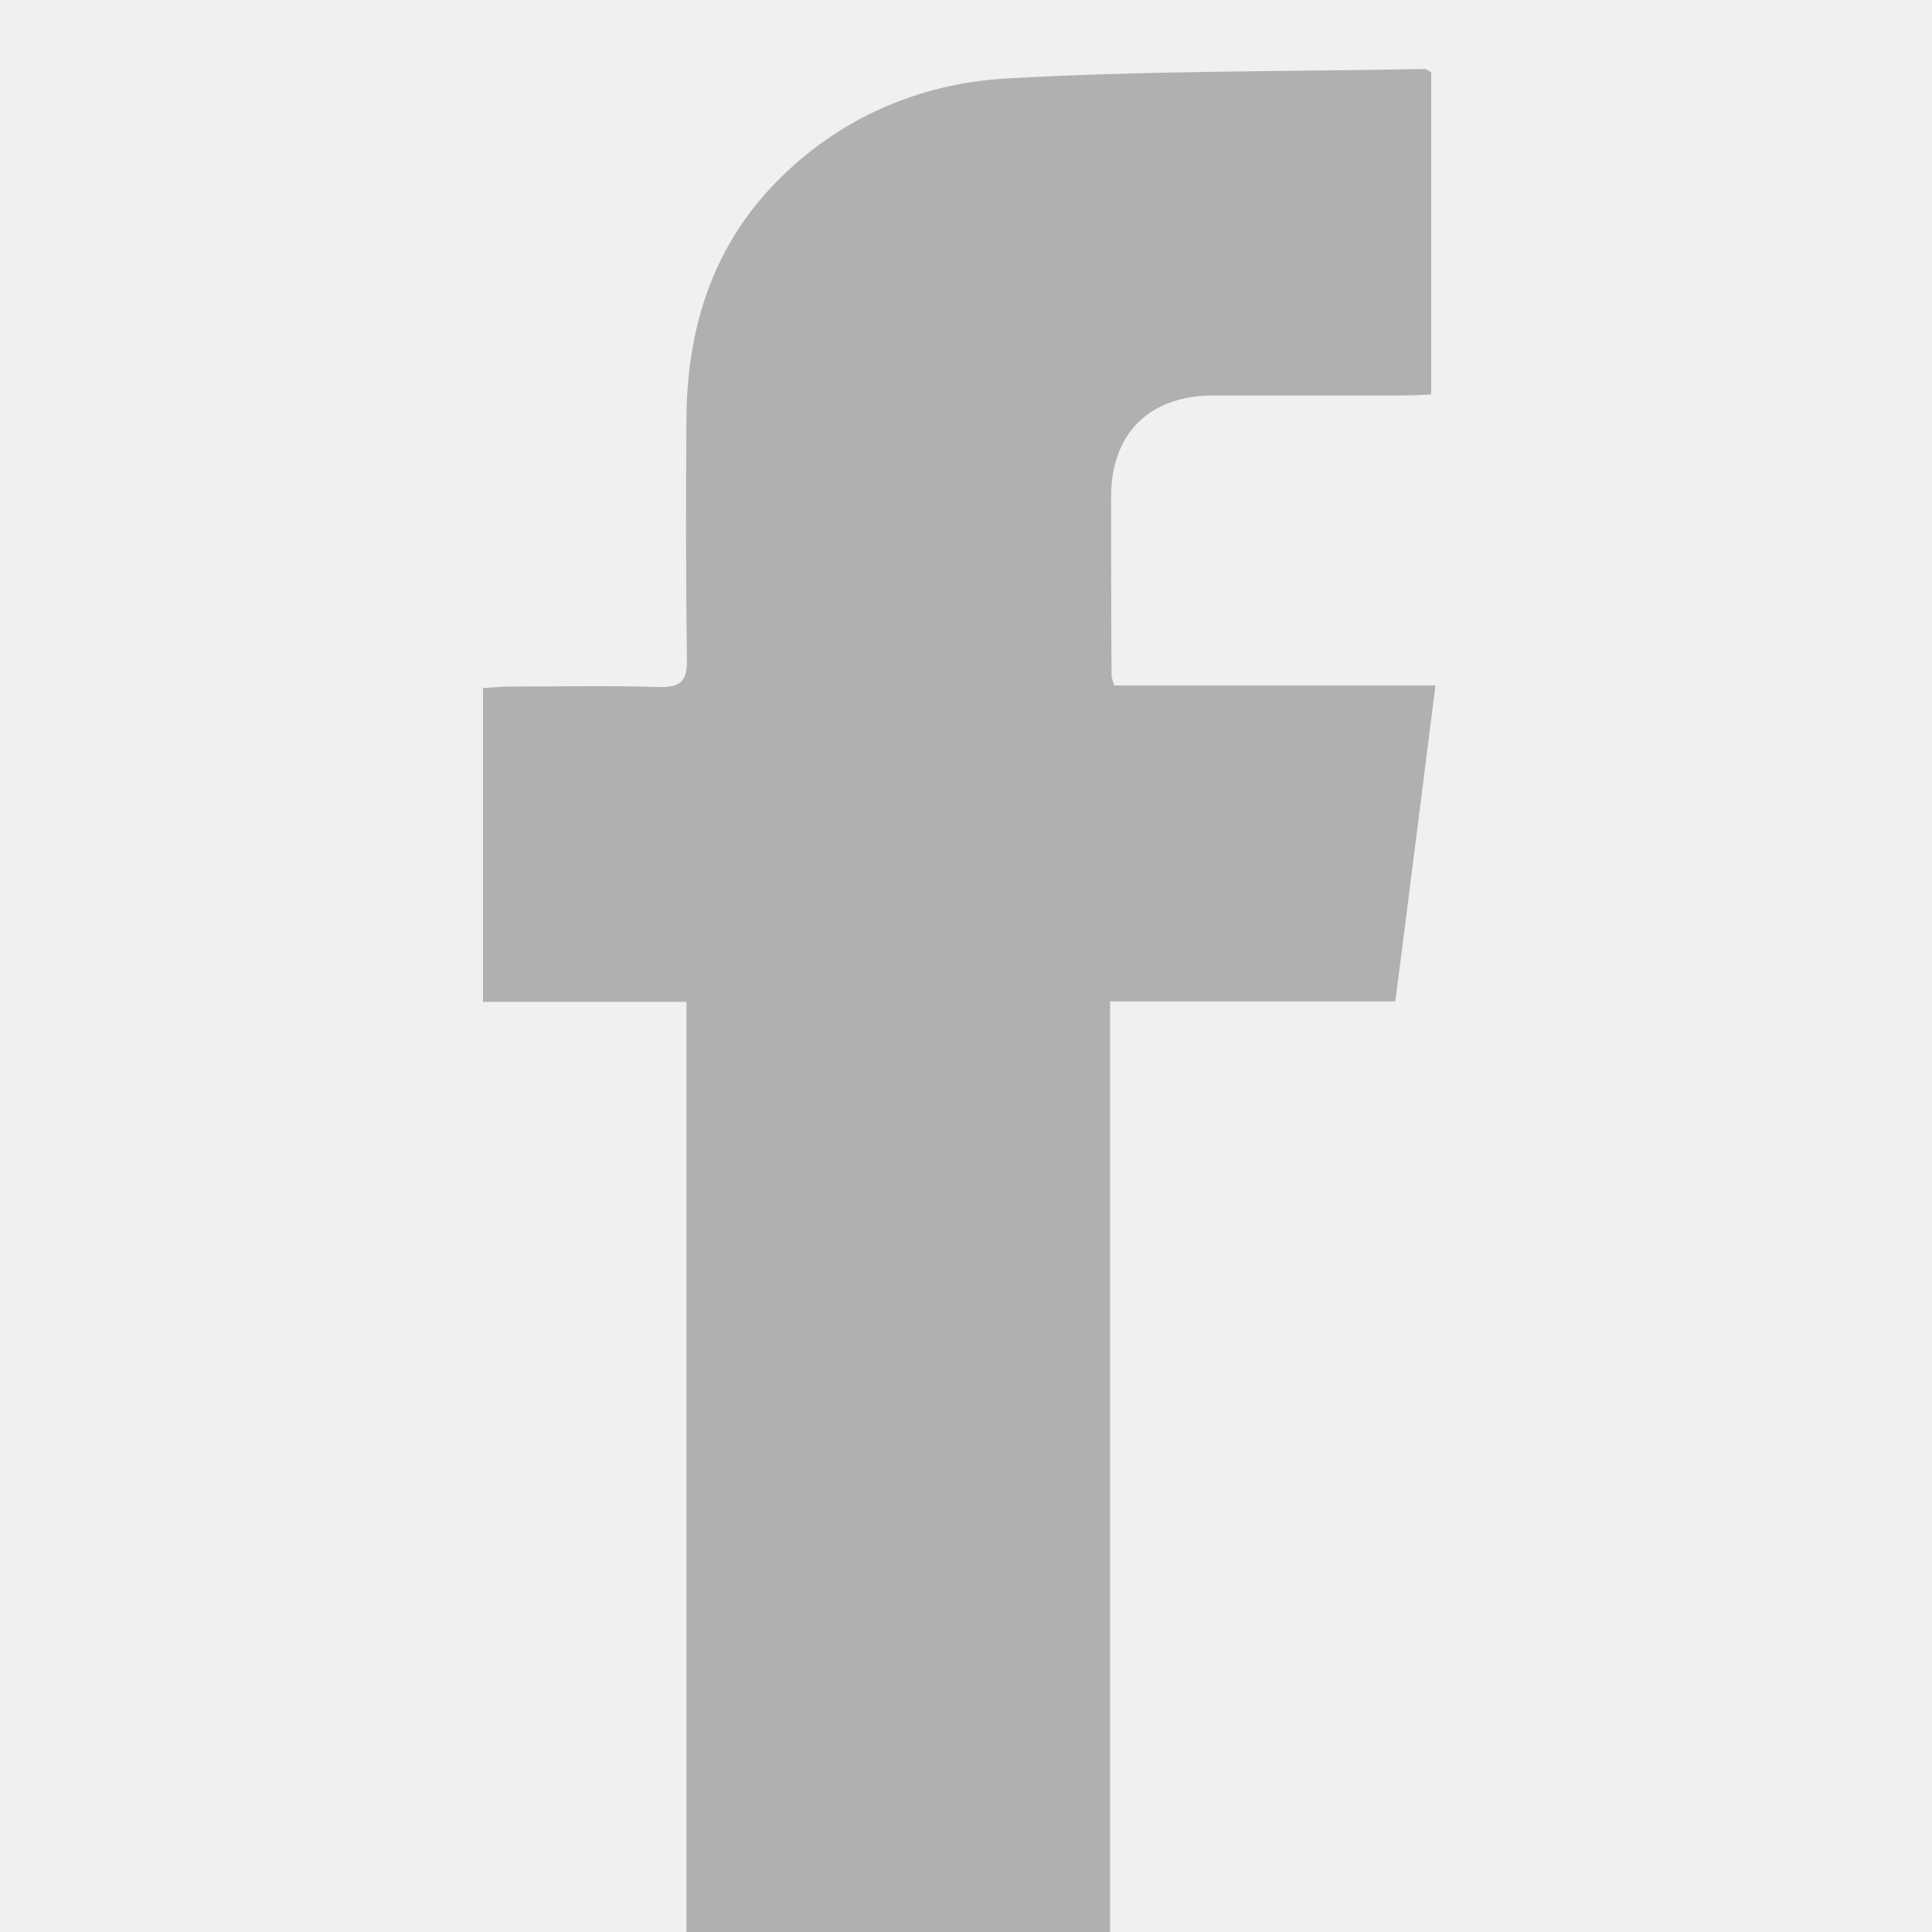
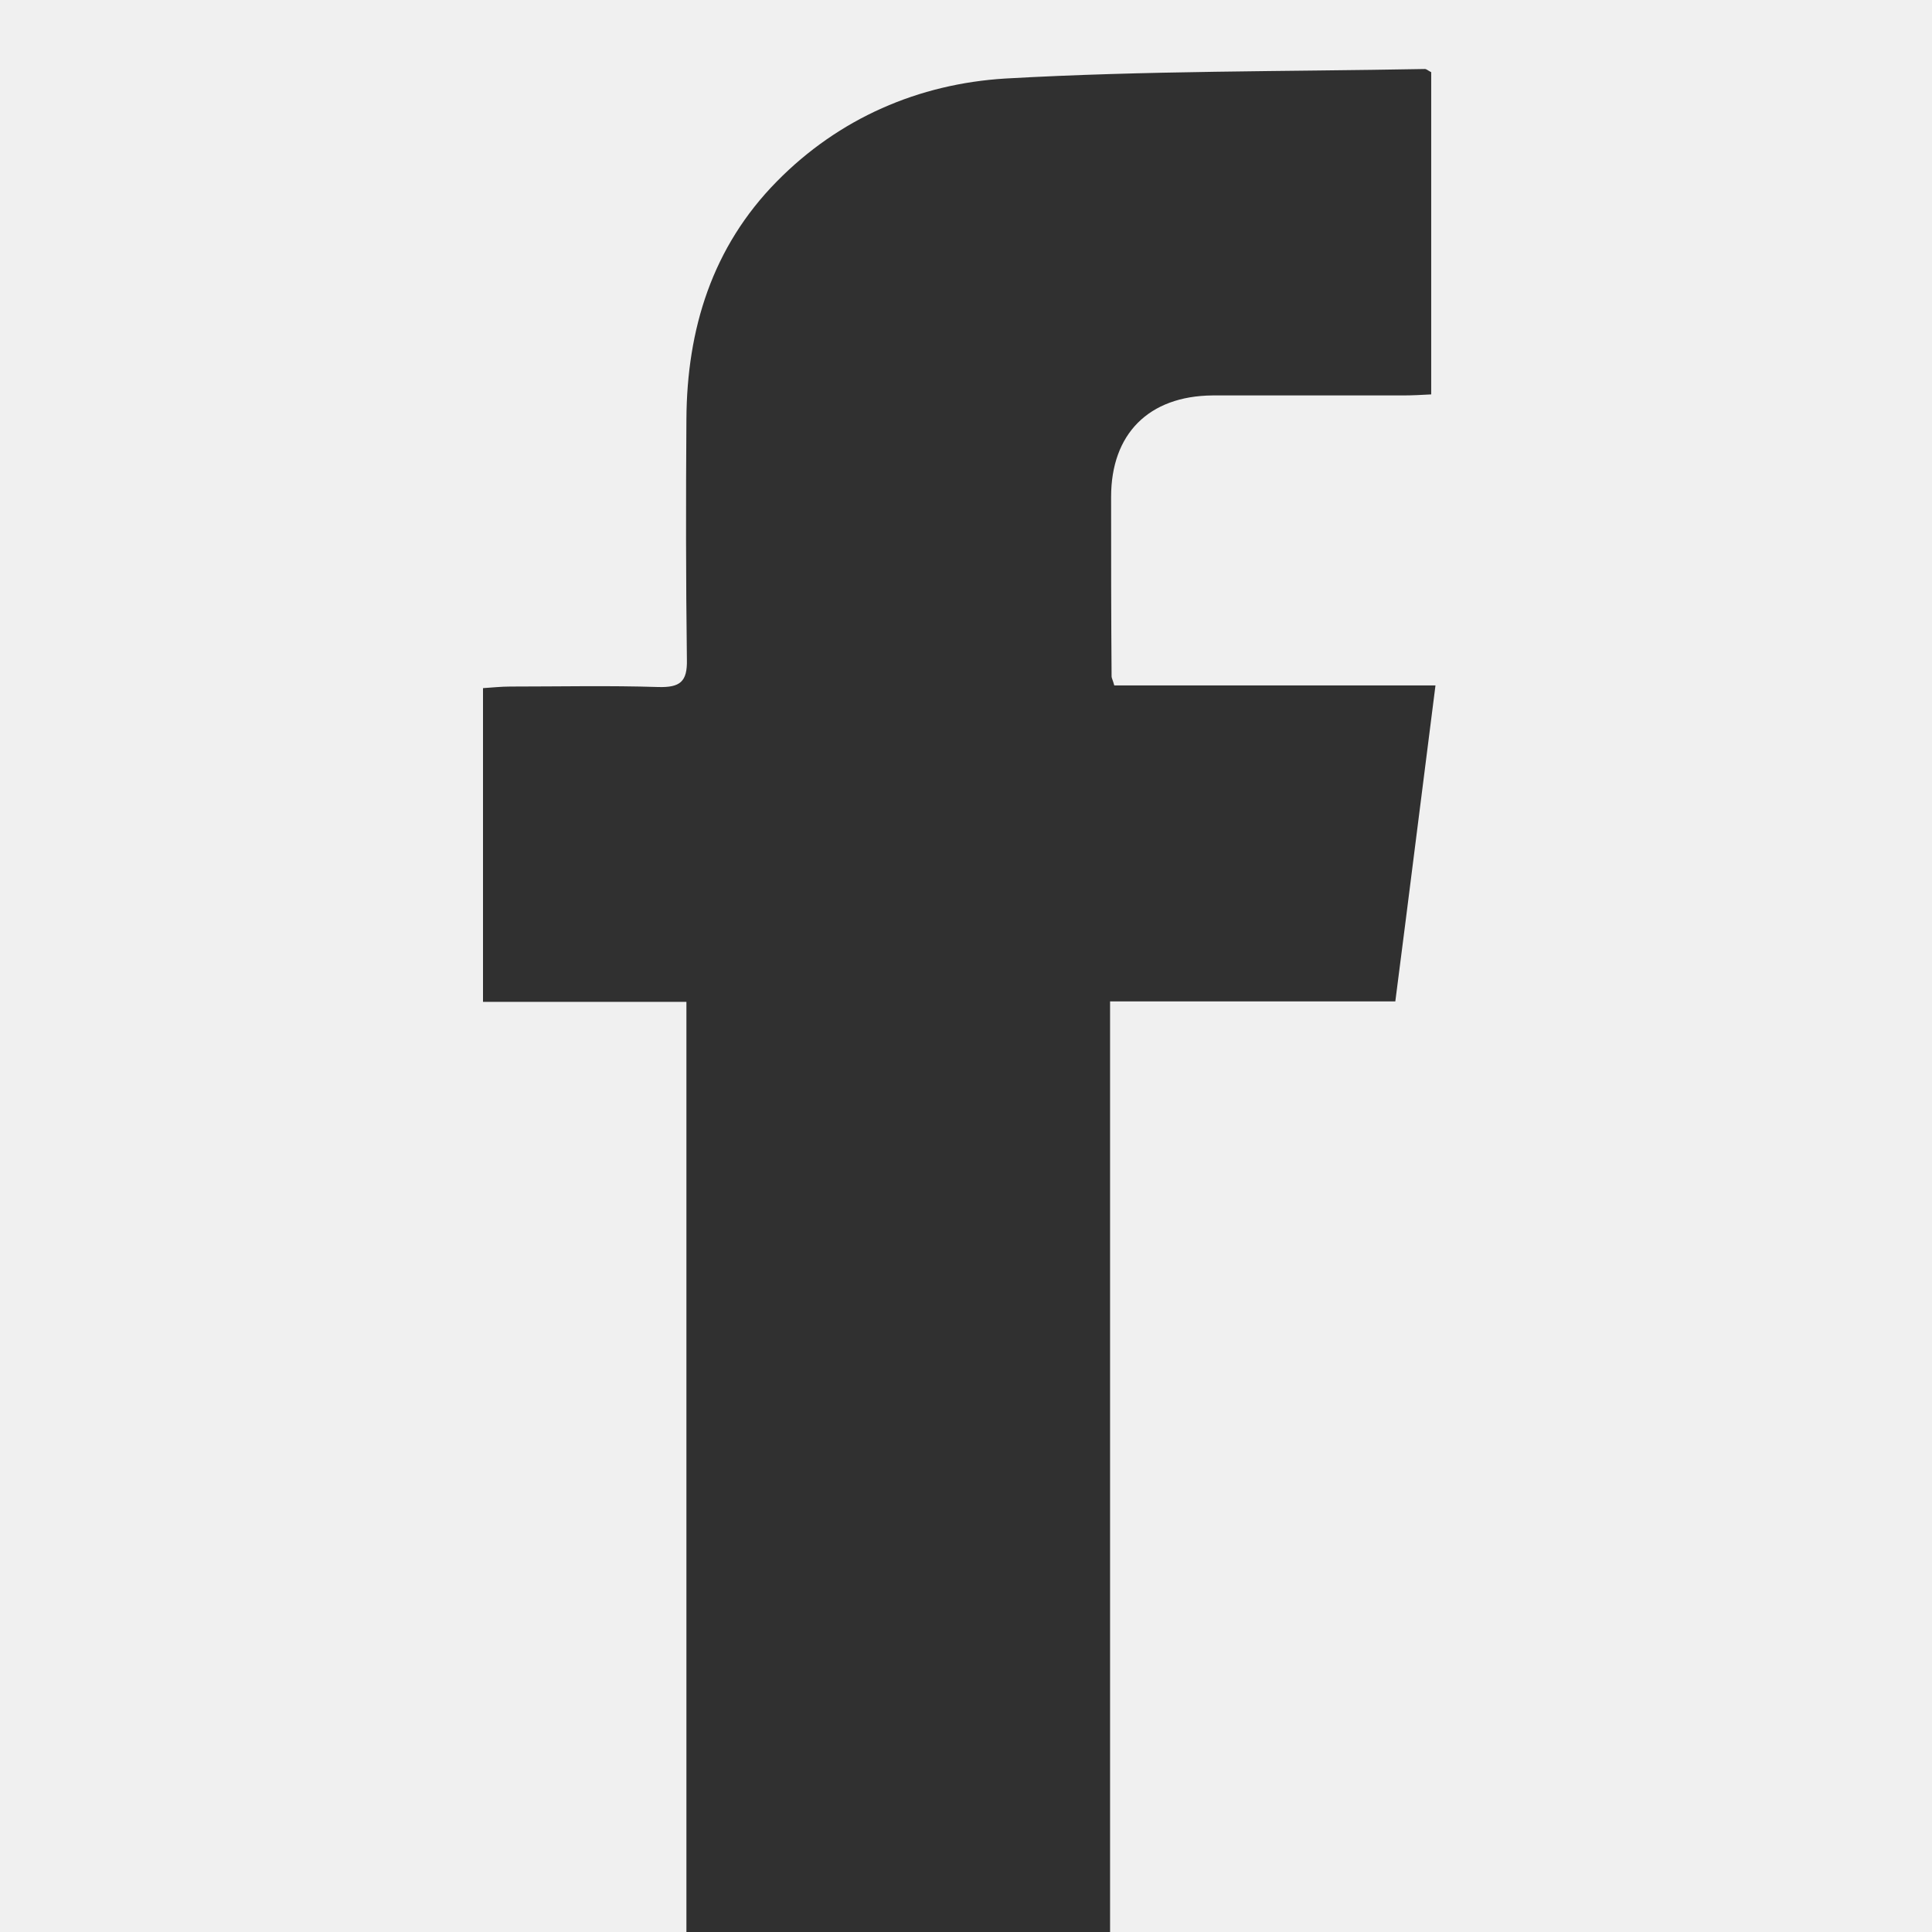
<svg xmlns="http://www.w3.org/2000/svg" width="28" height="28" viewBox="0 0 28 28" fill="none">
-   <g clip-path="url(#clip0_2687_2178)">
-     <path d="M9.948 28.018C9.948 23.508 9.948 19.037 9.948 14.52C8.952 14.52 7.988 14.52 7 14.52C7 12.989 7 11.504 7 9.973C7.13 9.965 7.26 9.95 7.398 9.95C8.11 9.95 8.83 9.934 9.542 9.957C9.856 9.965 9.963 9.881 9.955 9.559C9.94 8.396 9.94 7.24 9.948 6.076C9.955 4.767 10.323 3.58 11.257 2.631C12.16 1.712 13.316 1.214 14.572 1.138C16.593 1.023 18.622 1.038 20.651 1C20.673 1 20.696 1.023 20.742 1.046C20.742 2.585 20.742 4.131 20.742 5.716C20.597 5.724 20.459 5.731 20.329 5.731C19.41 5.731 18.491 5.731 17.573 5.731C16.646 5.739 16.103 6.29 16.103 7.201C16.103 8.066 16.103 8.939 16.11 9.804C16.11 9.827 16.126 9.85 16.149 9.934C17.665 9.934 19.196 9.934 20.804 9.934C20.605 11.489 20.421 12.974 20.222 14.513C18.836 14.513 17.481 14.513 16.088 14.513C16.088 19.045 16.088 23.531 16.088 28.033C14.028 28.018 12.022 28.018 9.948 28.018Z" fill="#B0B0B0" />
+   <g clip-path="url(#clip0_2687_2180)">
+     <path d="M9.948 28.018C9.948 23.508 9.948 19.037 9.948 14.52C8.952 14.52 7.988 14.52 7 14.52C7 12.989 7 11.504 7 9.973C7.13 9.965 7.26 9.95 7.398 9.95C8.11 9.95 8.83 9.934 9.542 9.957C9.856 9.965 9.963 9.881 9.955 9.559C9.94 8.396 9.94 7.24 9.948 6.076C9.955 4.767 10.323 3.58 11.257 2.631C12.16 1.712 13.316 1.214 14.572 1.138C16.593 1.023 18.622 1.038 20.651 1C20.673 1 20.696 1.023 20.742 1.046C20.742 2.585 20.742 4.131 20.742 5.716C20.597 5.724 20.459 5.731 20.329 5.731C19.41 5.731 18.491 5.731 17.573 5.731C16.646 5.739 16.103 6.29 16.103 7.201C16.103 8.066 16.103 8.939 16.11 9.804C16.11 9.827 16.126 9.85 16.149 9.934C17.665 9.934 19.196 9.934 20.804 9.934C20.605 11.489 20.421 12.974 20.222 14.513C18.836 14.513 17.481 14.513 16.088 14.513C16.088 19.045 16.088 23.531 16.088 28.033C14.028 28.018 12.022 28.018 9.948 28.018Z" fill="#303030" />
  </g>
  <defs>
-     <clipPath id="clip0_2687_2178">
+     <clipPath id="clip0_2687_2180">
      <rect width="28" height="28" fill="white" />
    </clipPath>
  </defs>
</svg>
